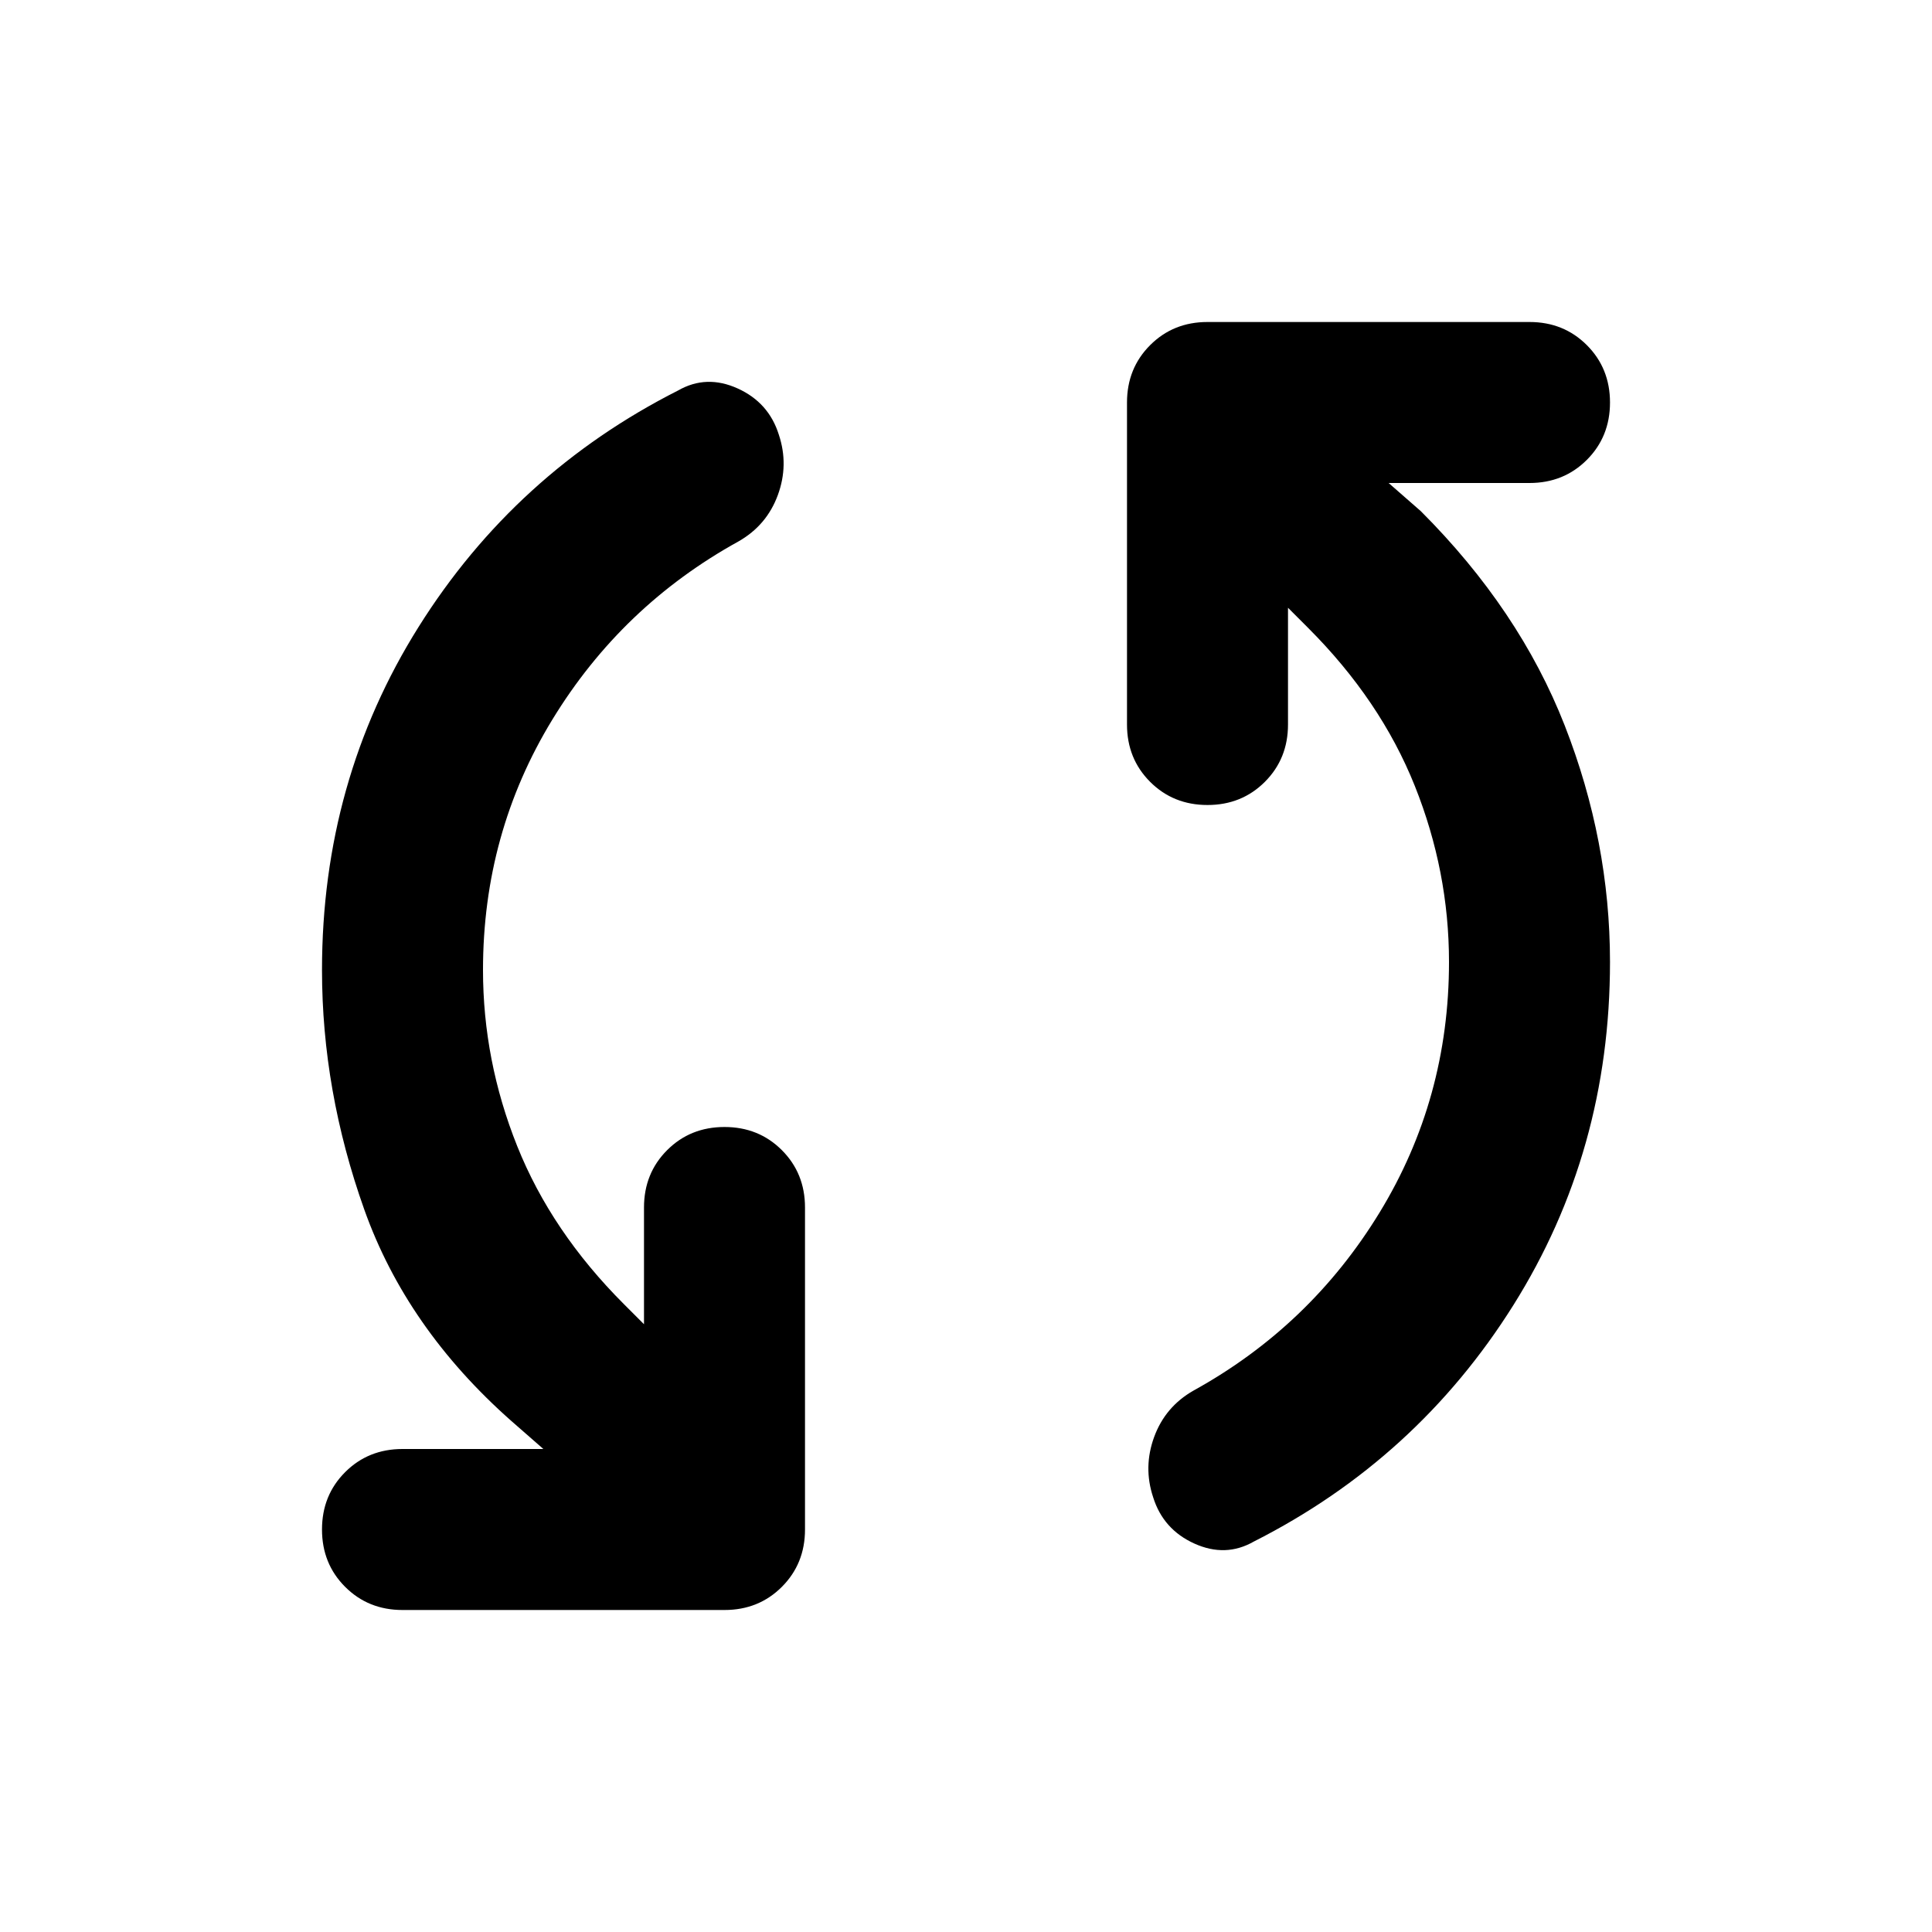
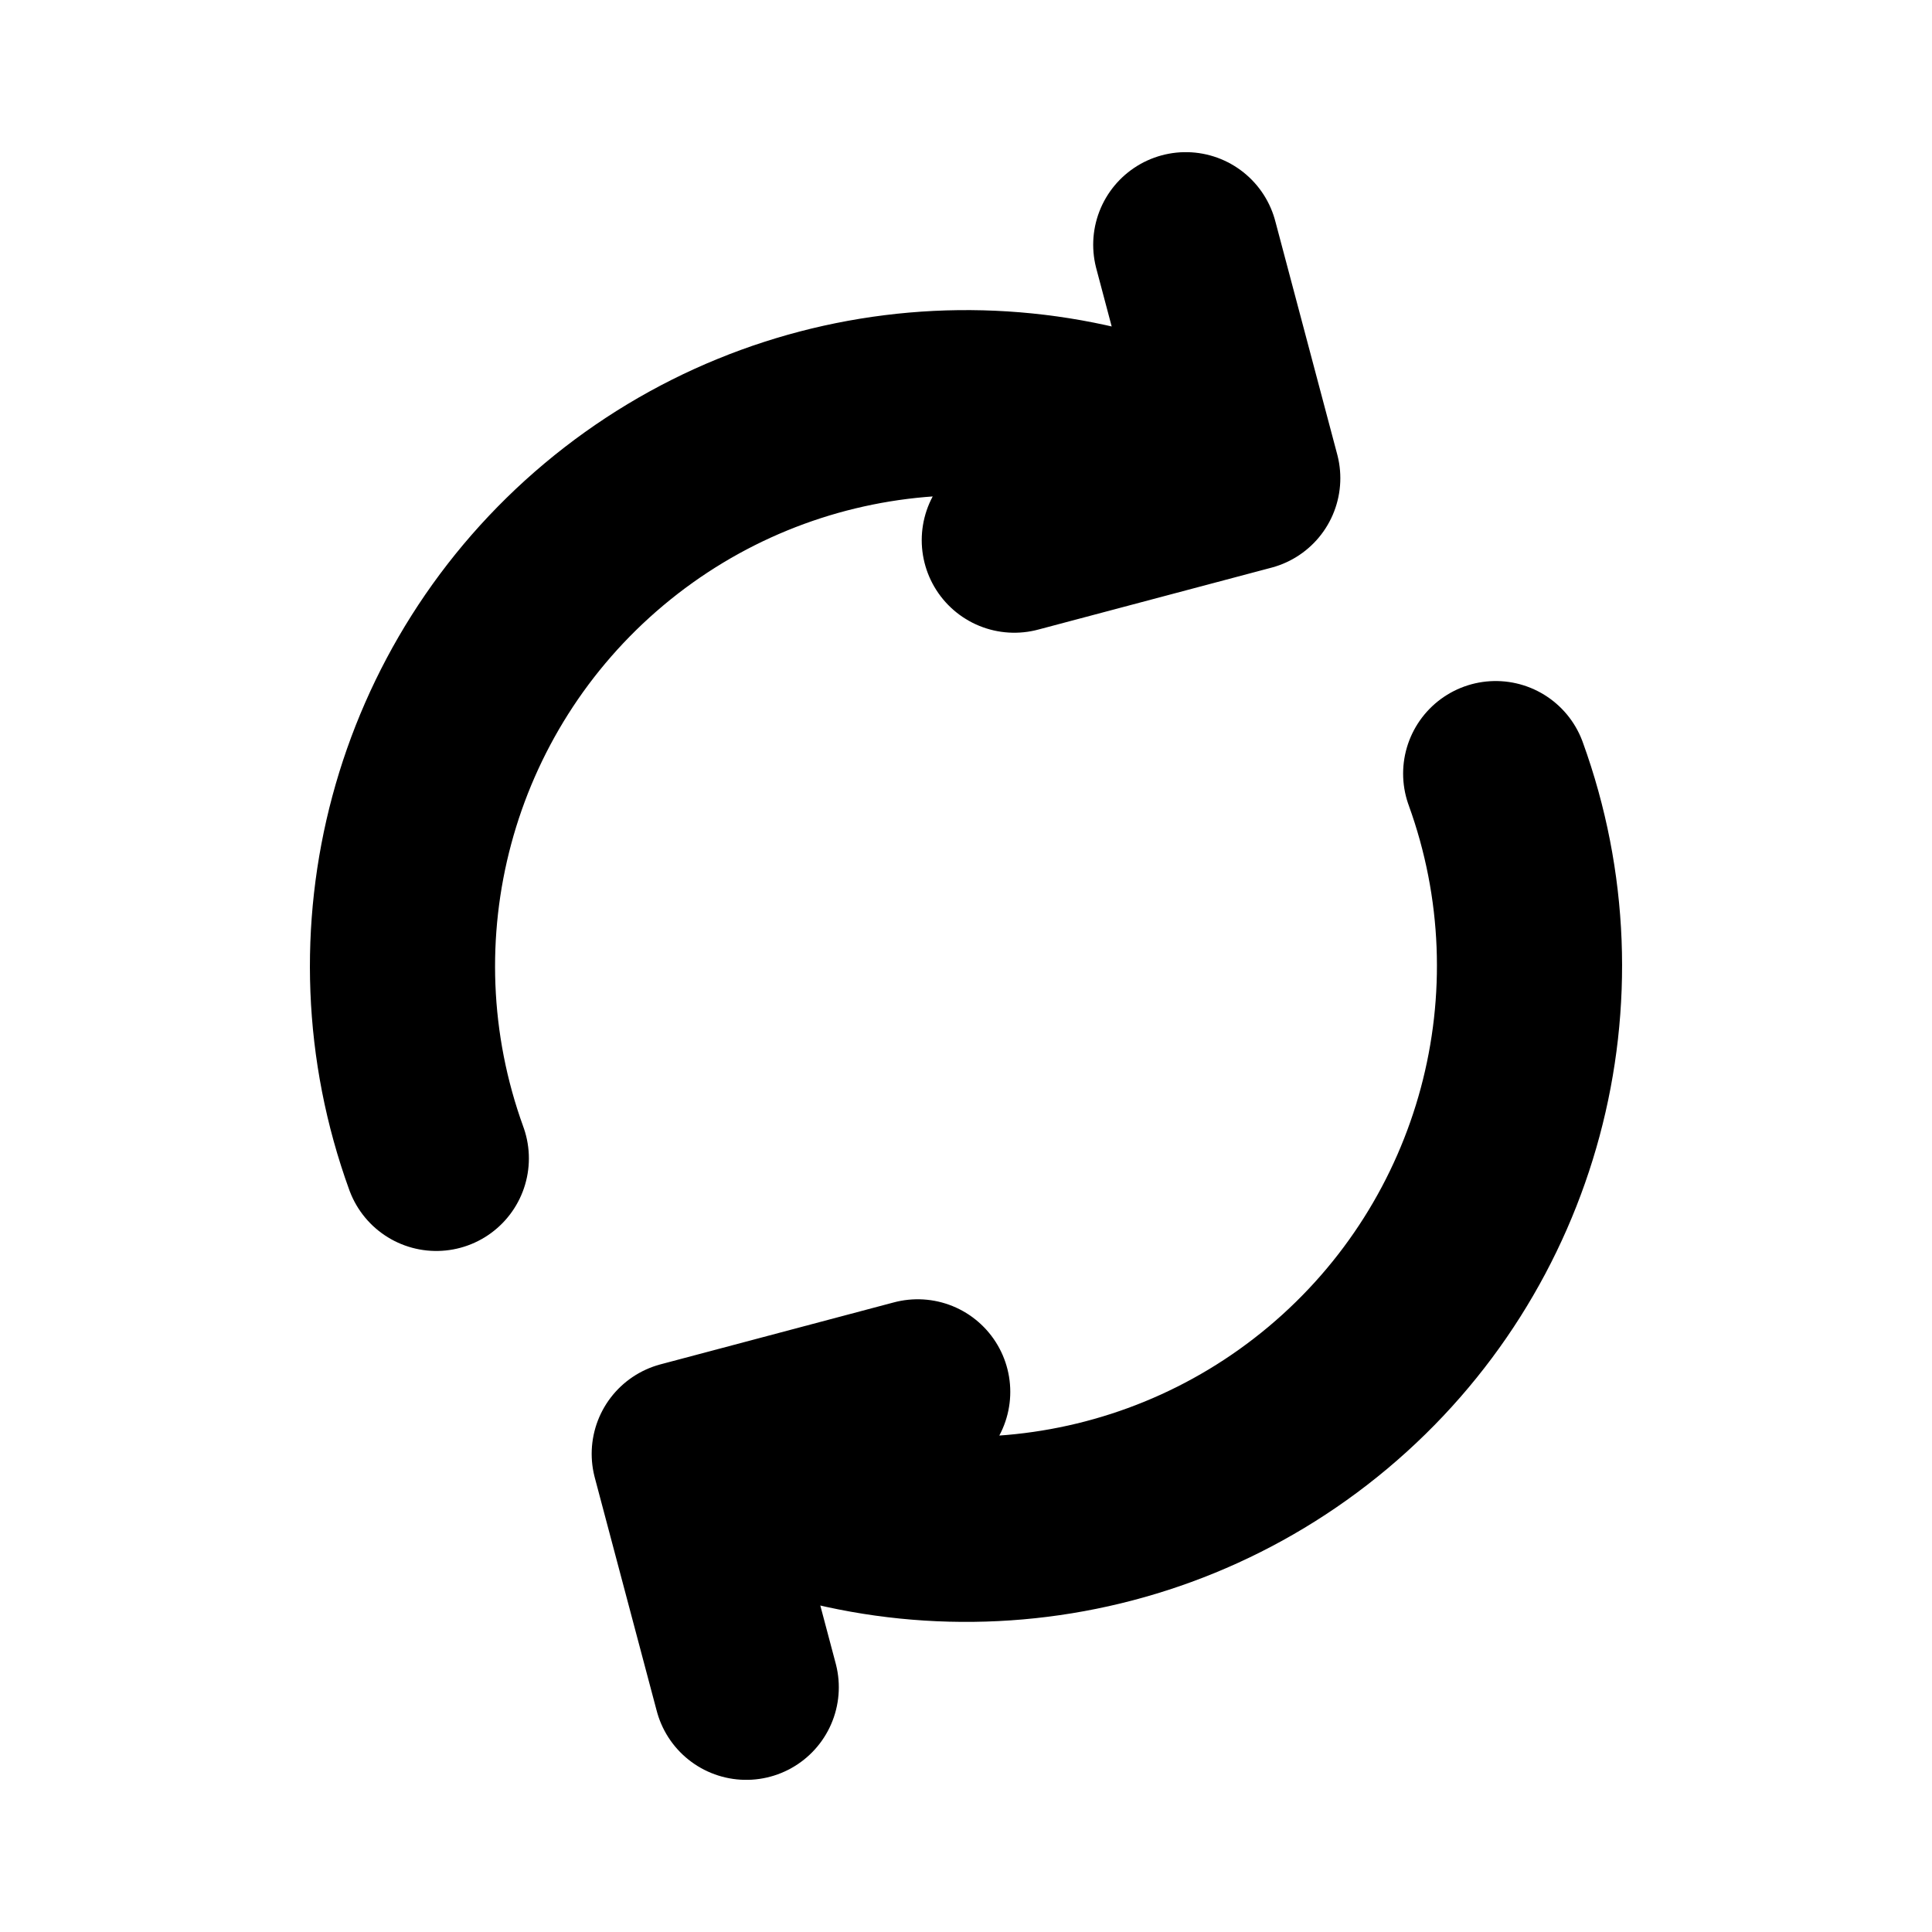
- <svg xmlns="http://www.w3.org/2000/svg" height="24" viewBox="0 -960 960 960" width="24">
-   <path d="M240-478q0 45 17 87.5t53 78.5l10 10v-58q0-17 11.5-28.5T360-400q17 0 28.5 11.5T400-360v160q0 17-11.5 28.5T360-160H200q-17 0-28.5-11.5T160-200q0-17 11.5-28.5T200-240h70l-16-14q-52-46-73-105t-21-119q0-94 48-170.5T337-766q14-8 29.5-1t20.5 23q5 15-.5 30T367-691q-58 32-92.5 88.5T240-478Zm480-4q0-45-17-87.5T650-648l-10-10v58q0 17-11.5 28.5T600-560q-17 0-28.5-11.5T560-600v-160q0-17 11.5-28.5T600-800h160q17 0 28.5 11.5T800-760q0 17-11.5 28.5T760-720h-70l16 14q49 49 71.5 106.5T800-482q0 94-48 170.5T623-194q-14 8-29.5 1T573-216q-5-15 .5-30t19.5-23q58-32 92.5-88.5T720-482Z" />
+ <svg xmlns="http://www.w3.org/2000/svg" height="24" viewBox="0 0 24 24" width="24">
+   <path d="M5.42 14.39 A7 7 0 0 1 15.5 5.94 M14.73 3.04 L15.5 5.94 L12.6 6.71 M18.58 9.61 A7 7 0 0 1 8.5 18.06 M9.27 20.96 L8.5 18.06 L11.4 17.29" fill="none" stroke="#000" stroke-width="2.3" stroke-linecap="round" stroke-linejoin="round" />
</svg>
